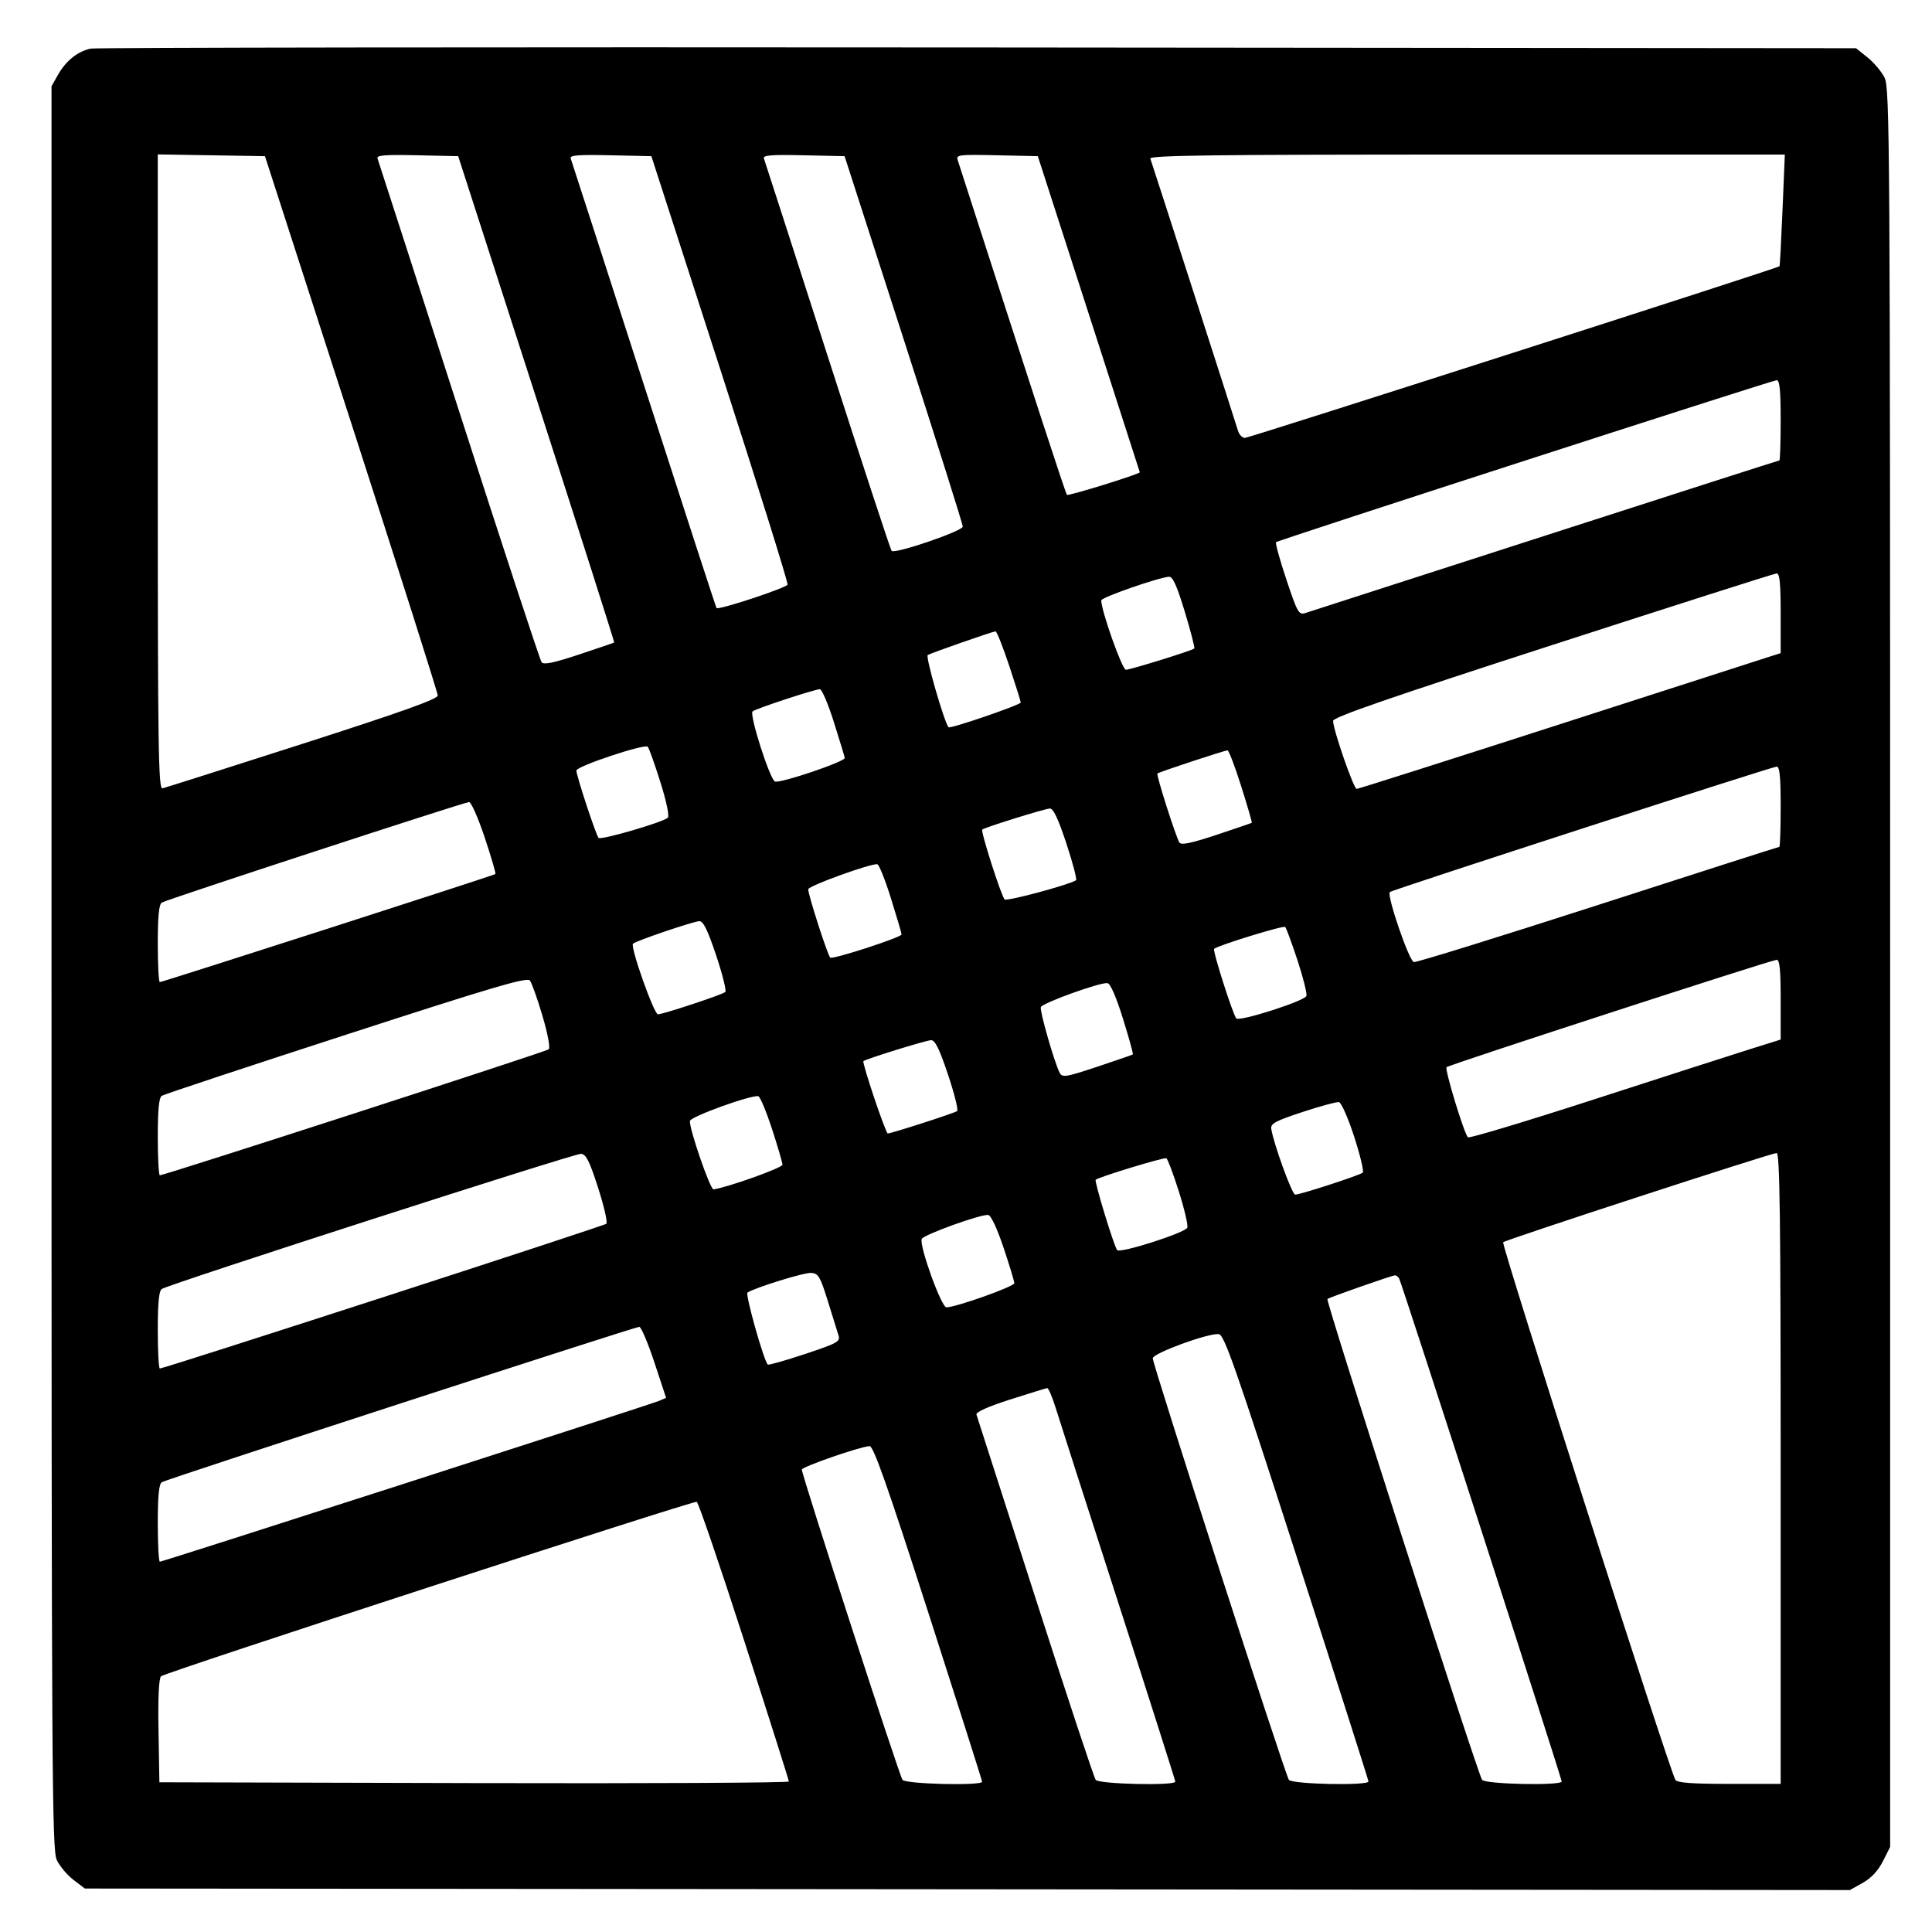
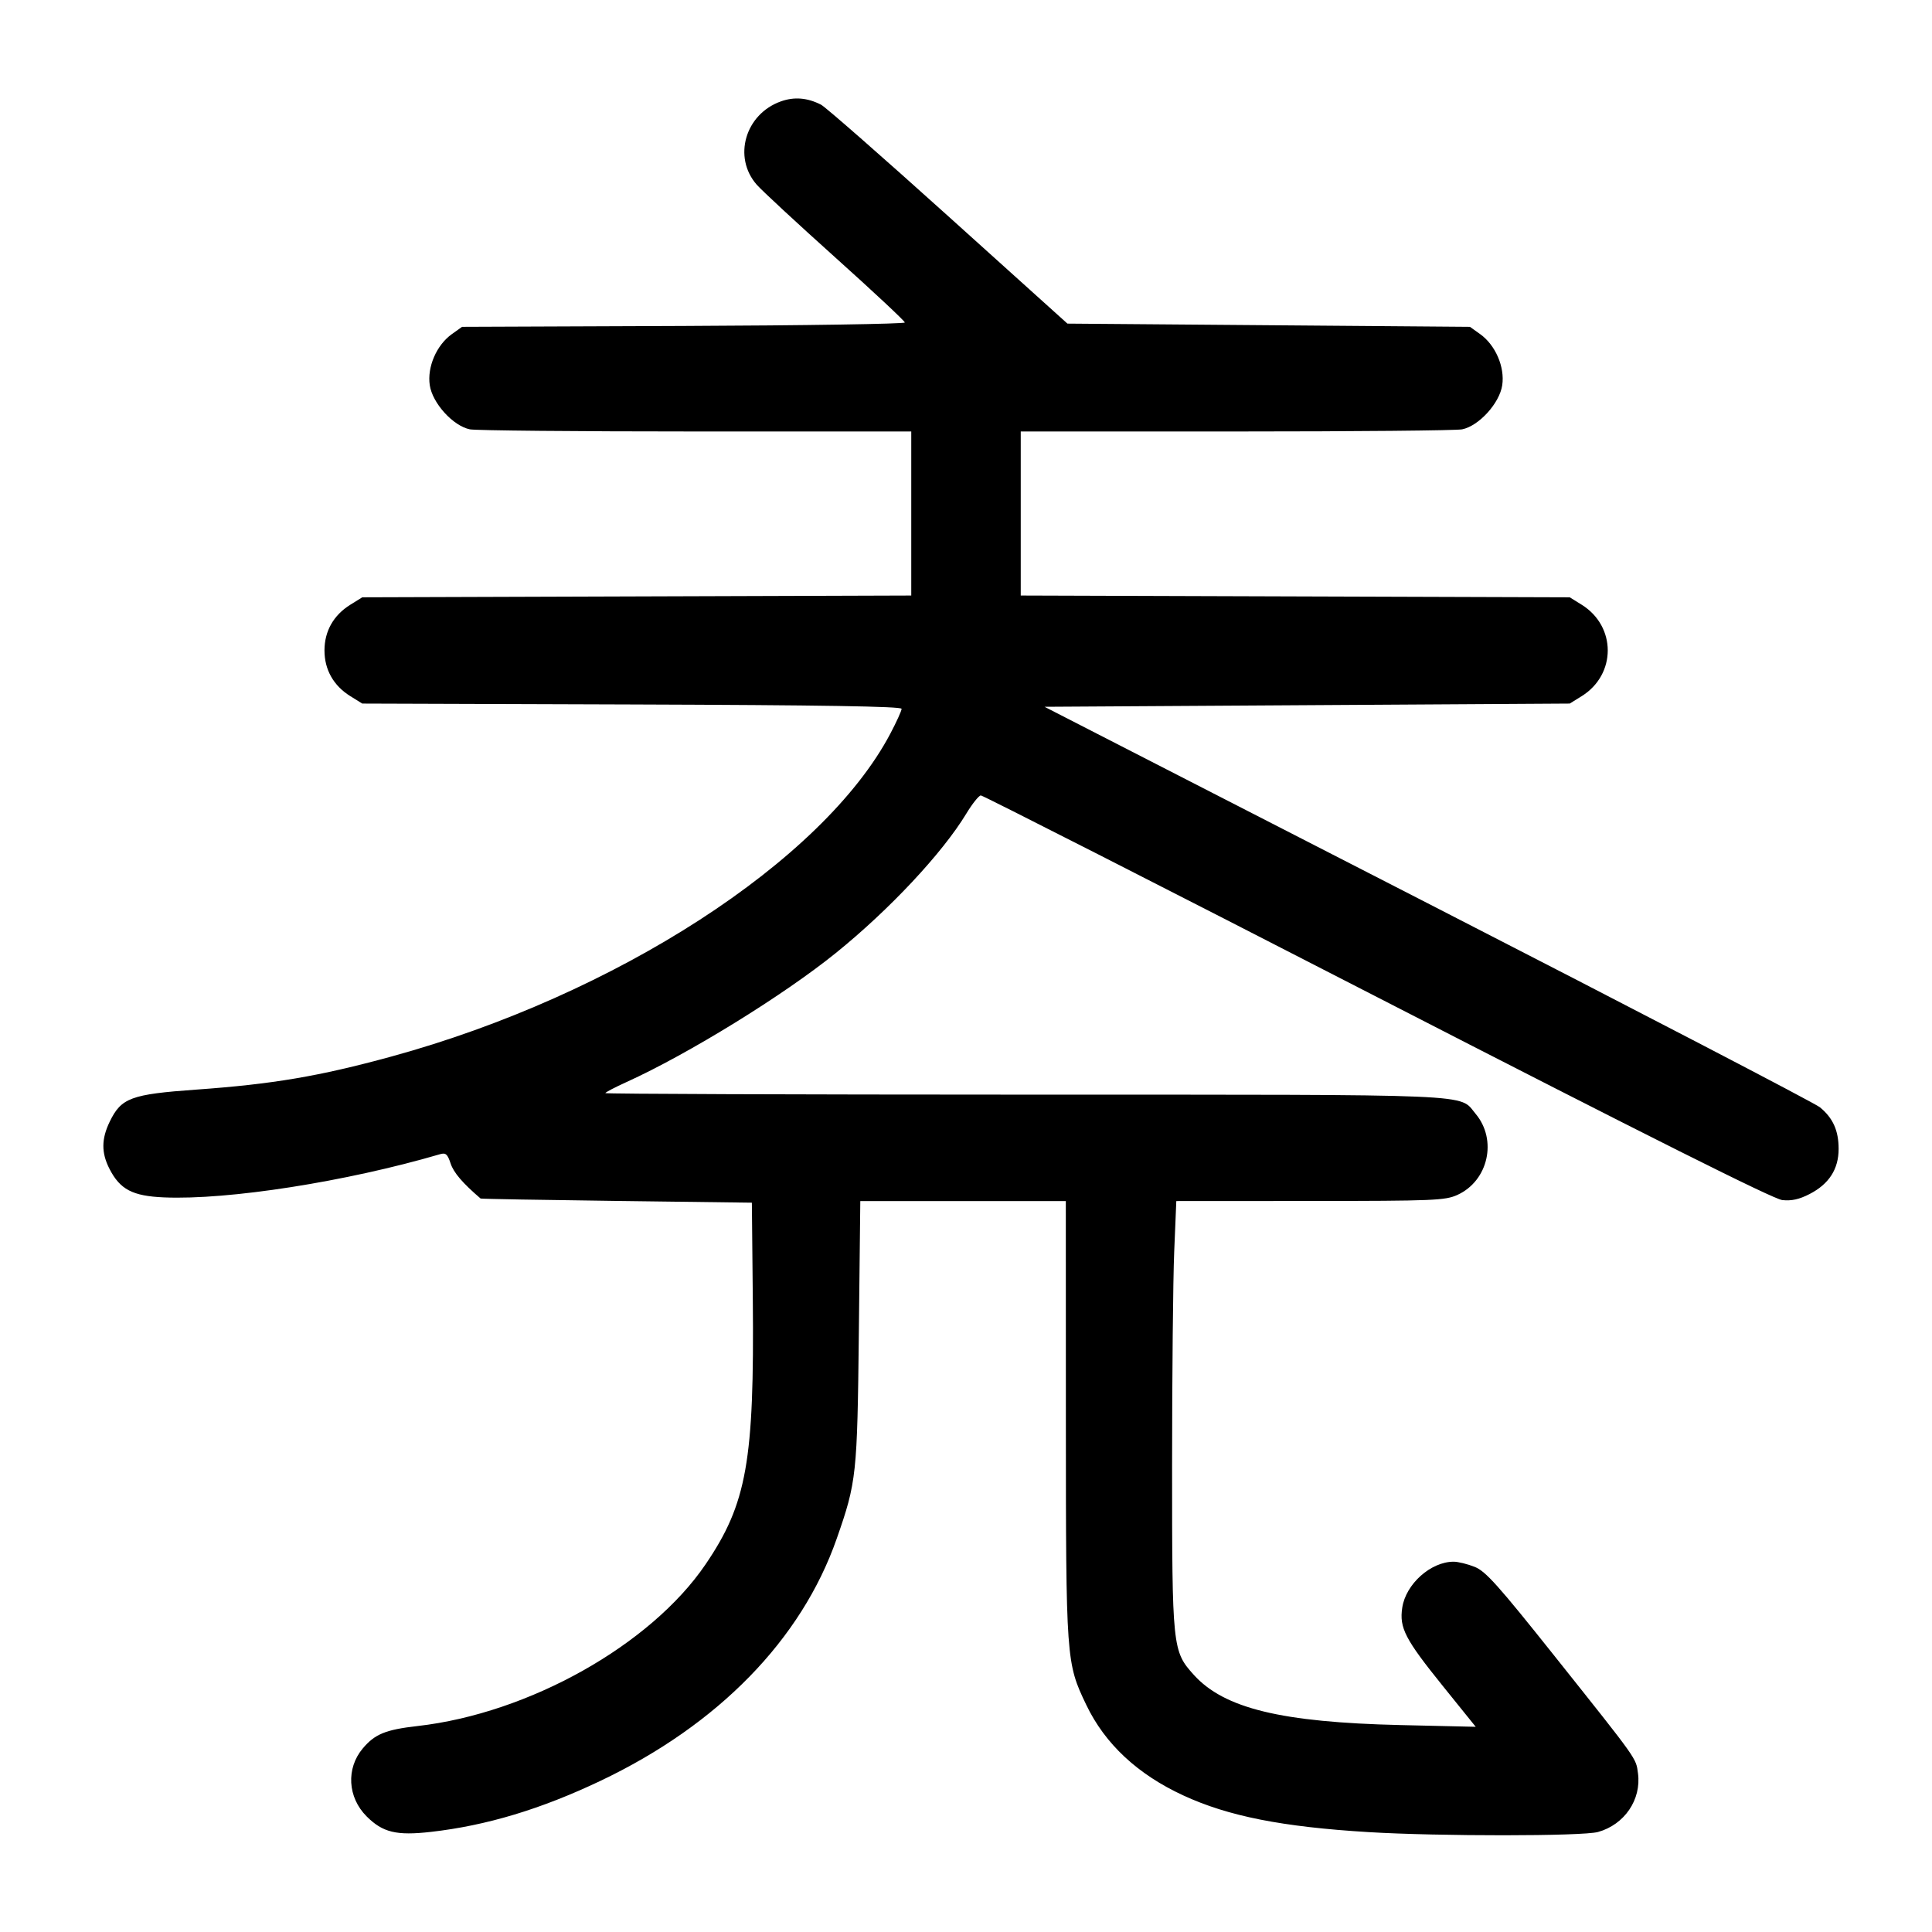
<svg xmlns="http://www.w3.org/2000/svg" width="1000" height="1000" viewBox="0 0 1000 1000" version="1.1" id="svg5">
-   <path d="M46.989 25.157 C 40.310 26.523,34.197 31.379,30.113 38.560 L 26.667 44.621 26.667 500.808 C 26.667 920.246,26.887 957.460,29.401 962.759 C 30.905 965.928,34.784 970.542,38.021 973.011 L 43.907 977.500 500.704 977.894 L 957.500 978.289 964.167 974.554 C 968.556 972.095,972.114 968.282,974.583 963.390 L 978.333 955.960 978.331 500.897 C 978.328 70.950,978.167 45.518,975.414 40.119 C 973.811 36.975,969.839 32.279,966.586 29.682 L 960.671 24.961 506.250 24.564 C 256.318 24.345,49.651 24.612,46.989 25.157 M181.859 219.167 C 206.453 295.250,226.582 358.625,226.591 360.000 C 226.602 361.829,207.802 368.541,156.574 385.000 C 118.056 397.375,85.445 407.742,84.104 408.039 C 81.978 408.509,81.667 387.576,81.667 244.249 L 81.667 79.919 109.405 80.376 L 137.143 80.833 181.859 219.167 M277.728 206.547 C 300.040 275.689,318.117 332.396,317.898 332.562 C 317.679 332.729,309.474 335.529,299.665 338.784 C 286.534 343.142,281.434 344.193,280.330 342.769 C 279.506 341.704,260.241 283.083,237.518 212.500 C 214.796 141.917,195.845 83.206,195.404 82.032 C 194.774 80.352,199.134 79.997,215.882 80.365 L 237.161 80.833 277.728 206.547 M372.709 190.833 C 392.266 251.333,407.986 301.628,407.641 302.599 C 407.037 304.302,371.955 315.880,370.879 314.732 C 370.587 314.421,353.665 262.417,333.274 199.167 C 312.883 135.917,295.840 83.206,295.401 82.032 C 294.774 80.352,299.134 79.997,315.878 80.365 L 337.151 80.833 372.709 190.833 M467.747 175.617 C 484.569 227.748,498.333 271.371,498.333 272.557 C 498.333 274.863,463.239 286.863,461.505 285.150 C 460.958 284.609,446.041 239.167,428.356 184.167 C 410.671 129.167,395.842 83.206,395.403 82.032 C 394.774 80.352,399.134 79.997,415.882 80.365 L 437.160 80.833 467.747 175.617 M563.548 162.500 C 578.054 207.417,589.940 244.292,589.961 244.446 C 590.086 245.344,552.968 256.857,552.252 256.141 C 551.550 255.439,536.468 209.227,495.701 82.866 C 494.811 80.110,496.254 79.932,515.959 80.366 L 537.175 80.833 563.548 162.500 M922.628 108.728 C 921.971 124.528,921.267 137.622,921.064 137.825 C 920.057 138.832,646.496 226.667,644.366 226.667 C 643.005 226.667,641.389 224.979,640.775 222.917 C 639.271 217.869,596.385 84.725,595.411 82.083 C 594.800 80.426,628.263 80.000,759.233 80.000 L 923.823 80.000 922.628 108.728 M921.667 217.500 C 921.667 228.958,921.365 238.333,920.996 238.333 C 920.627 238.333,866.065 255.850,799.746 277.258 C 733.427 298.667,677.550 316.695,675.575 317.321 C 672.260 318.370,671.510 317.035,665.819 299.957 C 662.428 289.782,660.020 281.092,660.466 280.645 C 661.518 279.593,916.839 196.977,919.583 196.800 C 921.146 196.700,921.667 201.873,921.667 217.500 M921.667 317.371 L 921.667 338.075 916.250 339.782 C 913.271 340.721,864.230 356.530,807.270 374.912 C 750.309 393.294,703.031 408.333,702.207 408.333 C 700.654 408.333,690.000 377.605,690.000 373.126 C 690.000 371.240,719.167 361.146,803.750 333.760 C 866.313 313.503,918.438 296.871,919.583 296.798 C 921.145 296.700,921.667 301.848,921.667 317.371 M613.267 316.695 C 616.328 326.795,618.532 335.336,618.166 335.676 C 617.006 336.754,585.059 346.667,582.745 346.667 C 580.850 346.667,570.000 316.095,570.000 310.757 C 570.000 309.224,599.561 298.919,605.101 298.520 C 607.010 298.383,609.185 303.223,613.267 316.695 M522.362 344.586 C 525.646 354.442,528.333 363.005,528.333 363.615 C 528.333 364.836,491.758 377.371,490.963 376.423 C 488.685 373.706,478.928 339.829,480.198 339.044 C 481.886 338.001,513.353 327.012,515.279 326.793 C 515.891 326.724,519.078 334.731,522.362 344.586 M431.609 373.750 C 434.573 383.146,437.111 391.490,437.249 392.292 C 437.573 394.174,403.892 405.571,401.133 404.512 C 398.505 403.504,387.752 369.885,389.526 368.223 C 390.966 366.874,421.385 356.841,424.360 356.734 C 425.384 356.697,428.646 364.354,431.609 373.750 M341.762 404.667 C 344.926 414.719,346.544 422.423,345.666 423.254 C 343.187 425.603,310.975 434.985,309.819 433.695 C 308.444 432.161,298.333 401.470,298.333 398.829 C 298.333 396.637,333.495 384.906,335.263 386.507 C 335.866 387.053,338.791 395.225,341.762 404.667 M642.441 406.944 C 645.683 417.180,648.147 425.699,647.917 425.876 C 647.688 426.053,639.446 428.871,629.603 432.138 C 616.606 436.452,611.370 437.543,610.480 436.123 C 608.601 433.126,598.375 401.069,599.075 400.370 C 599.806 399.638,633.631 388.469,635.358 388.389 C 636.013 388.358,639.200 396.708,642.441 406.944 M921.667 417.500 C 921.667 428.958,921.357 438.333,920.979 438.333 C 920.600 438.333,878.426 451.855,827.259 468.381 C 776.092 484.908,733.140 498.220,731.811 497.964 C 729.351 497.490,717.676 463.445,719.381 461.720 C 720.466 460.622,916.701 396.991,919.583 396.803 C 921.146 396.701,921.667 401.872,921.667 417.500 M250.868 433.438 C 254.247 443.579,256.747 452.116,256.423 452.408 C 255.655 453.100,84.100 508.333,82.719 508.333 C 82.140 508.333,81.667 499.378,81.667 488.432 C 81.667 474.391,82.277 468.133,83.741 467.182 C 86.082 465.660,239.760 415.381,242.779 415.149 C 243.849 415.067,247.489 423.297,250.868 433.438 M551.981 436.660 C 555.311 446.740,557.540 455.283,556.934 455.645 C 552.729 458.157,521.013 466.659,519.987 465.550 C 518.173 463.587,507.506 430.265,508.415 429.397 C 509.549 428.313,540.456 418.674,543.380 418.492 C 545.184 418.379,547.689 423.671,551.981 436.660 M461.204 465.129 C 464.190 474.683,466.641 483.025,466.650 483.666 C 466.671 485.142,431.316 496.647,429.744 495.675 C 428.539 494.930,418.333 463.286,418.333 460.295 C 418.333 458.543,451.264 446.637,454.136 447.351 C 455.037 447.575,458.217 455.575,461.204 465.129 M370.679 494.507 C 373.964 504.319,376.093 512.851,375.410 513.466 C 373.868 514.854,343.212 525.000,340.560 525.000 C 338.471 525.000,326.104 490.022,327.637 488.451 C 329.014 487.042,358.715 476.950,361.936 476.798 C 364.006 476.700,366.212 481.169,370.679 494.507 M671.616 497.140 C 674.566 506.109,676.619 514.387,676.178 515.536 C 675.172 518.157,641.546 528.917,639.911 527.141 C 638.163 525.241,627.523 491.905,628.415 491.119 C 630.468 489.309,664.308 478.891,665.209 479.792 C 665.783 480.365,668.666 488.171,671.616 497.140 M921.667 517.371 L 921.667 538.074 905.417 543.176 C 896.479 545.982,860.297 557.633,825.011 569.066 C 789.725 580.500,760.372 589.325,759.782 588.678 C 757.699 586.393,747.677 553.434,748.741 552.370 C 749.974 551.137,916.402 497.003,919.583 496.800 C 921.145 496.700,921.667 501.848,921.667 517.371 M280.784 525.812 C 283.528 535.105,284.880 542.373,284.006 543.136 C 282.605 544.359,85.118 608.333,82.744 608.333 C 82.152 608.333,81.667 599.378,81.667 588.432 C 81.667 574.360,82.276 568.135,83.746 567.182 C 84.890 566.440,127.828 552.203,179.163 535.543 C 255.640 510.724,272.821 505.663,274.278 507.527 C 275.256 508.778,278.183 517.006,280.784 525.812 M581.247 527.257 C 584.345 537.204,586.644 545.535,586.356 545.771 C 586.069 546.006,577.769 548.875,567.912 552.147 C 551.632 557.550,549.853 557.839,548.501 555.298 C 545.841 550.297,538.077 523.269,538.735 521.296 C 539.440 519.179,569.413 508.375,573.224 508.864 C 574.722 509.056,577.720 515.928,581.247 527.257 M490.679 556.174 C 493.964 565.986,496.093 574.494,495.410 575.082 C 494.247 576.081,461.429 586.667,459.495 586.667 C 458.411 586.667,446.083 550.009,446.911 549.247 C 448.143 548.112,479.296 538.464,481.936 538.400 C 483.990 538.351,486.248 542.941,490.679 556.174 M399.573 584.300 C 402.547 593.393,404.984 601.749,404.990 602.868 C 404.998 604.455,376.773 614.543,369.324 615.616 C 367.607 615.863,356.550 583.737,357.125 580.172 C 357.484 577.945,388.891 566.605,392.500 567.400 C 393.417 567.602,396.600 575.207,399.573 584.300 M700.908 588.299 C 704.021 597.905,706.028 606.293,705.367 606.938 C 704.006 608.268,673.103 618.333,670.382 618.333 C 668.775 618.333,659.222 592.055,658.004 584.286 C 657.579 581.577,660.120 580.208,674.167 575.577 C 683.333 572.555,691.827 570.252,693.041 570.458 C 694.255 570.664,697.795 578.693,700.908 588.299 M309.592 614.833 C 312.659 624.366,314.567 632.729,313.834 633.418 C 312.594 634.583,85.085 708.333,82.733 708.333 C 82.146 708.333,81.667 699.378,81.667 688.432 C 81.667 674.375,82.277 668.134,83.744 667.182 C 87.789 664.556,297.551 596.921,300.758 597.208 C 303.357 597.441,305.147 601.012,309.592 614.833 M921.667 760.000 L 921.667 923.333 895.098 923.333 C 875.674 923.333,868.167 922.773,867.182 921.250 C 864.307 916.809,776.936 644.100,778.031 642.988 C 779.305 641.694,916.219 597.022,919.583 596.802 C 921.237 596.695,921.667 630.372,921.667 760.000 M610.166 616.679 C 613.048 625.769,615.019 634.212,614.548 635.442 C 613.541 638.066,579.786 648.868,578.237 647.062 C 576.647 645.208,566.339 611.439,567.123 610.655 C 568.519 609.259,602.547 598.897,603.714 599.512 C 604.381 599.864,607.285 607.589,610.166 616.679 M519.435 645.769 C 522.496 654.901,525.000 663.179,525.000 664.165 C 525.000 665.915,494.771 676.667,489.852 676.667 C 487.252 676.667,475.816 645.051,477.063 641.310 C 477.769 639.194,507.727 628.370,511.518 628.862 C 512.917 629.043,516.125 635.895,519.435 645.769 M428.451 673.333 C 430.864 681.125,433.353 689.116,433.982 691.092 C 435.036 694.408,433.706 695.155,416.624 700.848 C 406.449 704.238,397.799 706.688,397.402 706.291 C 395.278 704.167,385.614 669.817,386.915 669.013 C 391.345 666.275,416.405 658.557,419.948 658.839 C 423.585 659.129,424.572 660.812,428.451 673.333 M724.163 661.661 C 725.370 663.614,808.302 920.243,808.321 922.083 C 808.344 924.346,768.908 923.549,767.127 921.250 C 764.920 918.401,686.097 673.348,687.073 672.371 C 687.863 671.582,719.858 660.360,721.985 660.126 C 722.618 660.057,723.599 660.748,724.163 661.661 M338.679 705.089 L 344.765 723.512 341.133 725.084 C 336.713 726.997,84.258 808.333,82.741 808.333 C 82.150 808.333,81.667 799.378,81.667 788.432 C 81.667 774.378,82.277 768.134,83.743 767.182 C 86.018 765.704,328.104 686.935,330.880 686.769 C 331.822 686.713,335.331 694.957,338.679 705.089 M671.199 805.833 C 691.607 869.083,708.312 921.396,708.319 922.083 C 708.345 924.347,668.908 923.549,667.132 921.250 C 665.231 918.789,596.667 706.470,596.667 703.045 C 596.667 700.471,625.174 690.020,630.796 690.533 C 633.640 690.792,639.174 706.585,671.199 805.833 M546.423 728.750 C 548.196 734.479,562.851 780.083,578.990 830.092 C 595.129 880.101,608.333 921.539,608.333 922.176 C 608.333 924.376,568.862 923.490,567.131 921.250 C 566.245 920.104,552.151 877.542,535.810 826.667 C 519.469 775.792,505.788 733.273,505.408 732.180 C 504.971 730.923,511.350 728.070,522.776 724.410 C 532.707 721.229,541.366 718.560,542.016 718.480 C 542.667 718.399,544.650 723.021,546.423 728.750 M480.504 834.721 C 495.810 882.234,508.333 921.609,508.333 922.221 C 508.333 924.391,468.840 923.460,467.132 921.250 C 465.497 919.134,414.976 763.427,415.029 760.670 C 415.058 759.206,444.928 748.838,450.087 748.502 C 452.068 748.373,459.202 768.597,480.504 834.721 M385.197 849.238 C 397.903 888.615,408.307 921.400,408.316 922.092 C 408.326 922.784,335.021 923.159,245.417 922.925 L 82.500 922.500 82.040 895.960 C 81.741 878.773,82.206 868.794,83.358 867.642 C 85.278 865.722,358.205 776.833,360.631 777.338 C 361.436 777.506,372.491 809.861,385.197 849.238 " stroke="none" fill-rule="evenodd" fill="#000000" />
+   <path d="M404.167 52.484 C 385.677 59.075,379.221 81.404,391.696 95.612 C 394.371 98.659,412.709 115.647,432.447 133.363 C 452.184 151.078,468.333 166.179,468.333 166.920 C 468.333 167.660,416.771 168.469,353.750 168.716 L 239.167 169.167 233.893 172.928 C 225.953 178.592,221.034 189.971,222.448 199.402 C 223.848 208.734,234.552 220.494,243.226 222.229 C 246.264 222.836,298.906 223.333,360.208 223.333 L 471.667 223.333 471.667 265.788 L 471.667 308.243 329.583 308.705 L 187.500 309.167 181.334 313.001 C 172.635 318.410,167.949 326.696,167.949 336.667 C 167.949 346.638,172.635 354.924,181.334 360.333 L 187.500 364.167 327.083 364.629 C 425.341 364.955,466.667 365.623,466.667 366.885 C 466.667 367.872,464.036 373.664,460.820 379.756 C 426.058 445.616,318.623 515.124,202.500 546.882 C 165.162 557.094,141.218 561.149,101.503 563.987 C 67.757 566.398,62.756 568.255,56.785 580.589 C 52.456 589.531,52.411 596.657,56.629 604.926 C 62.112 615.674,68.578 619.070,84.881 619.767 C 118.175 621.188,179.253 611.634,227.739 597.418 C 230.718 596.545,231.632 597.345,233.248 602.242 C 234.804 606.957,239.452 612.384,248.755 620.353 C 248.981 620.547,280.667 621.109,319.167 621.603 L 389.167 622.500 389.651 672.500 C 390.462 756.359,386.566 778.242,365.233 809.657 C 336.863 851.434,273.784 886.853,216.104 893.395 C 199.606 895.266,194.025 897.550,187.765 904.989 C 179.065 915.329,179.914 930.306,189.759 940.151 C 198.106 948.498,205.195 950.206,223.069 948.178 C 251.776 944.921,279.956 936.436,310.833 921.752 C 371.779 892.768,414.828 848.629,433.087 796.402 C 443.355 767.031,443.729 763.548,444.542 689.583 L 445.288 621.667 498.477 621.667 L 551.667 621.667 551.696 734.583 C 551.728 859.459,551.812 860.647,562.259 882.452 C 571.927 902.633,588.787 918.370,612.460 929.307 C 635.757 940.071,663.540 945.574,708.348 948.299 C 744.700 950.509,819.080 950.468,827.129 948.233 C 840.806 944.435,849.641 931.475,847.818 917.883 C 846.737 909.827,848.104 911.750,804.718 857.269 C 775.418 820.478,768.981 813.287,763.312 811.019 C 759.620 809.542,754.715 808.333,752.413 808.333 C 740.566 808.333,727.636 819.898,725.801 832.136 C 724.232 842.595,727.255 848.427,746.813 872.681 L 763.835 893.791 724.834 892.892 C 663.204 891.470,633.606 884.275,617.905 866.895 C 606.850 854.659,606.666 852.878,606.672 758.447 C 606.675 712.093,607.168 662.354,607.766 647.917 L 608.855 621.667 678.178 621.630 C 742.177 621.596,748.025 621.355,754.332 618.491 C 770.347 611.218,775.114 589.981,763.762 576.489 C 754.961 566.030,768.749 566.616,530.824 566.585 C 411.204 566.570,313.333 566.214,313.333 565.795 C 313.333 565.376,318.267 562.796,324.296 560.062 C 356.163 545.613,405.504 515.191,432.646 493.257 C 460.394 470.834,487.784 441.571,500.171 421.112 C 503.286 415.969,506.668 411.740,507.688 411.714 C 508.709 411.688,600.959 458.638,712.688 516.048 C 853.916 588.614,917.865 620.651,922.500 621.156 C 927.279 621.676,931.286 620.790,936.653 618.024 C 946.709 612.843,951.667 605.131,951.667 594.671 C 951.667 585.181,948.734 578.661,941.972 573.115 C 939.324 570.944,847.942 523.417,738.901 467.500 L 540.645 365.833 676.572 365.000 L 812.500 364.167 818.666 360.333 C 836.674 349.135,836.674 324.198,818.666 313.001 L 812.500 309.167 670.417 308.705 L 528.333 308.243 528.333 265.788 L 528.333 223.333 639.792 223.333 C 701.094 223.333,753.736 222.836,756.774 222.229 C 765.448 220.494,776.152 208.734,777.552 199.402 C 778.966 189.971,774.047 178.592,766.107 172.928 L 760.833 169.167 656.667 168.333 L 552.500 167.500 490.833 111.926 C 456.917 81.361,427.292 55.389,425.000 54.210 C 417.920 50.570,411.117 50.007,404.167 52.484 " stroke="none" fill-rule="evenodd" fill="black" />
</svg>
